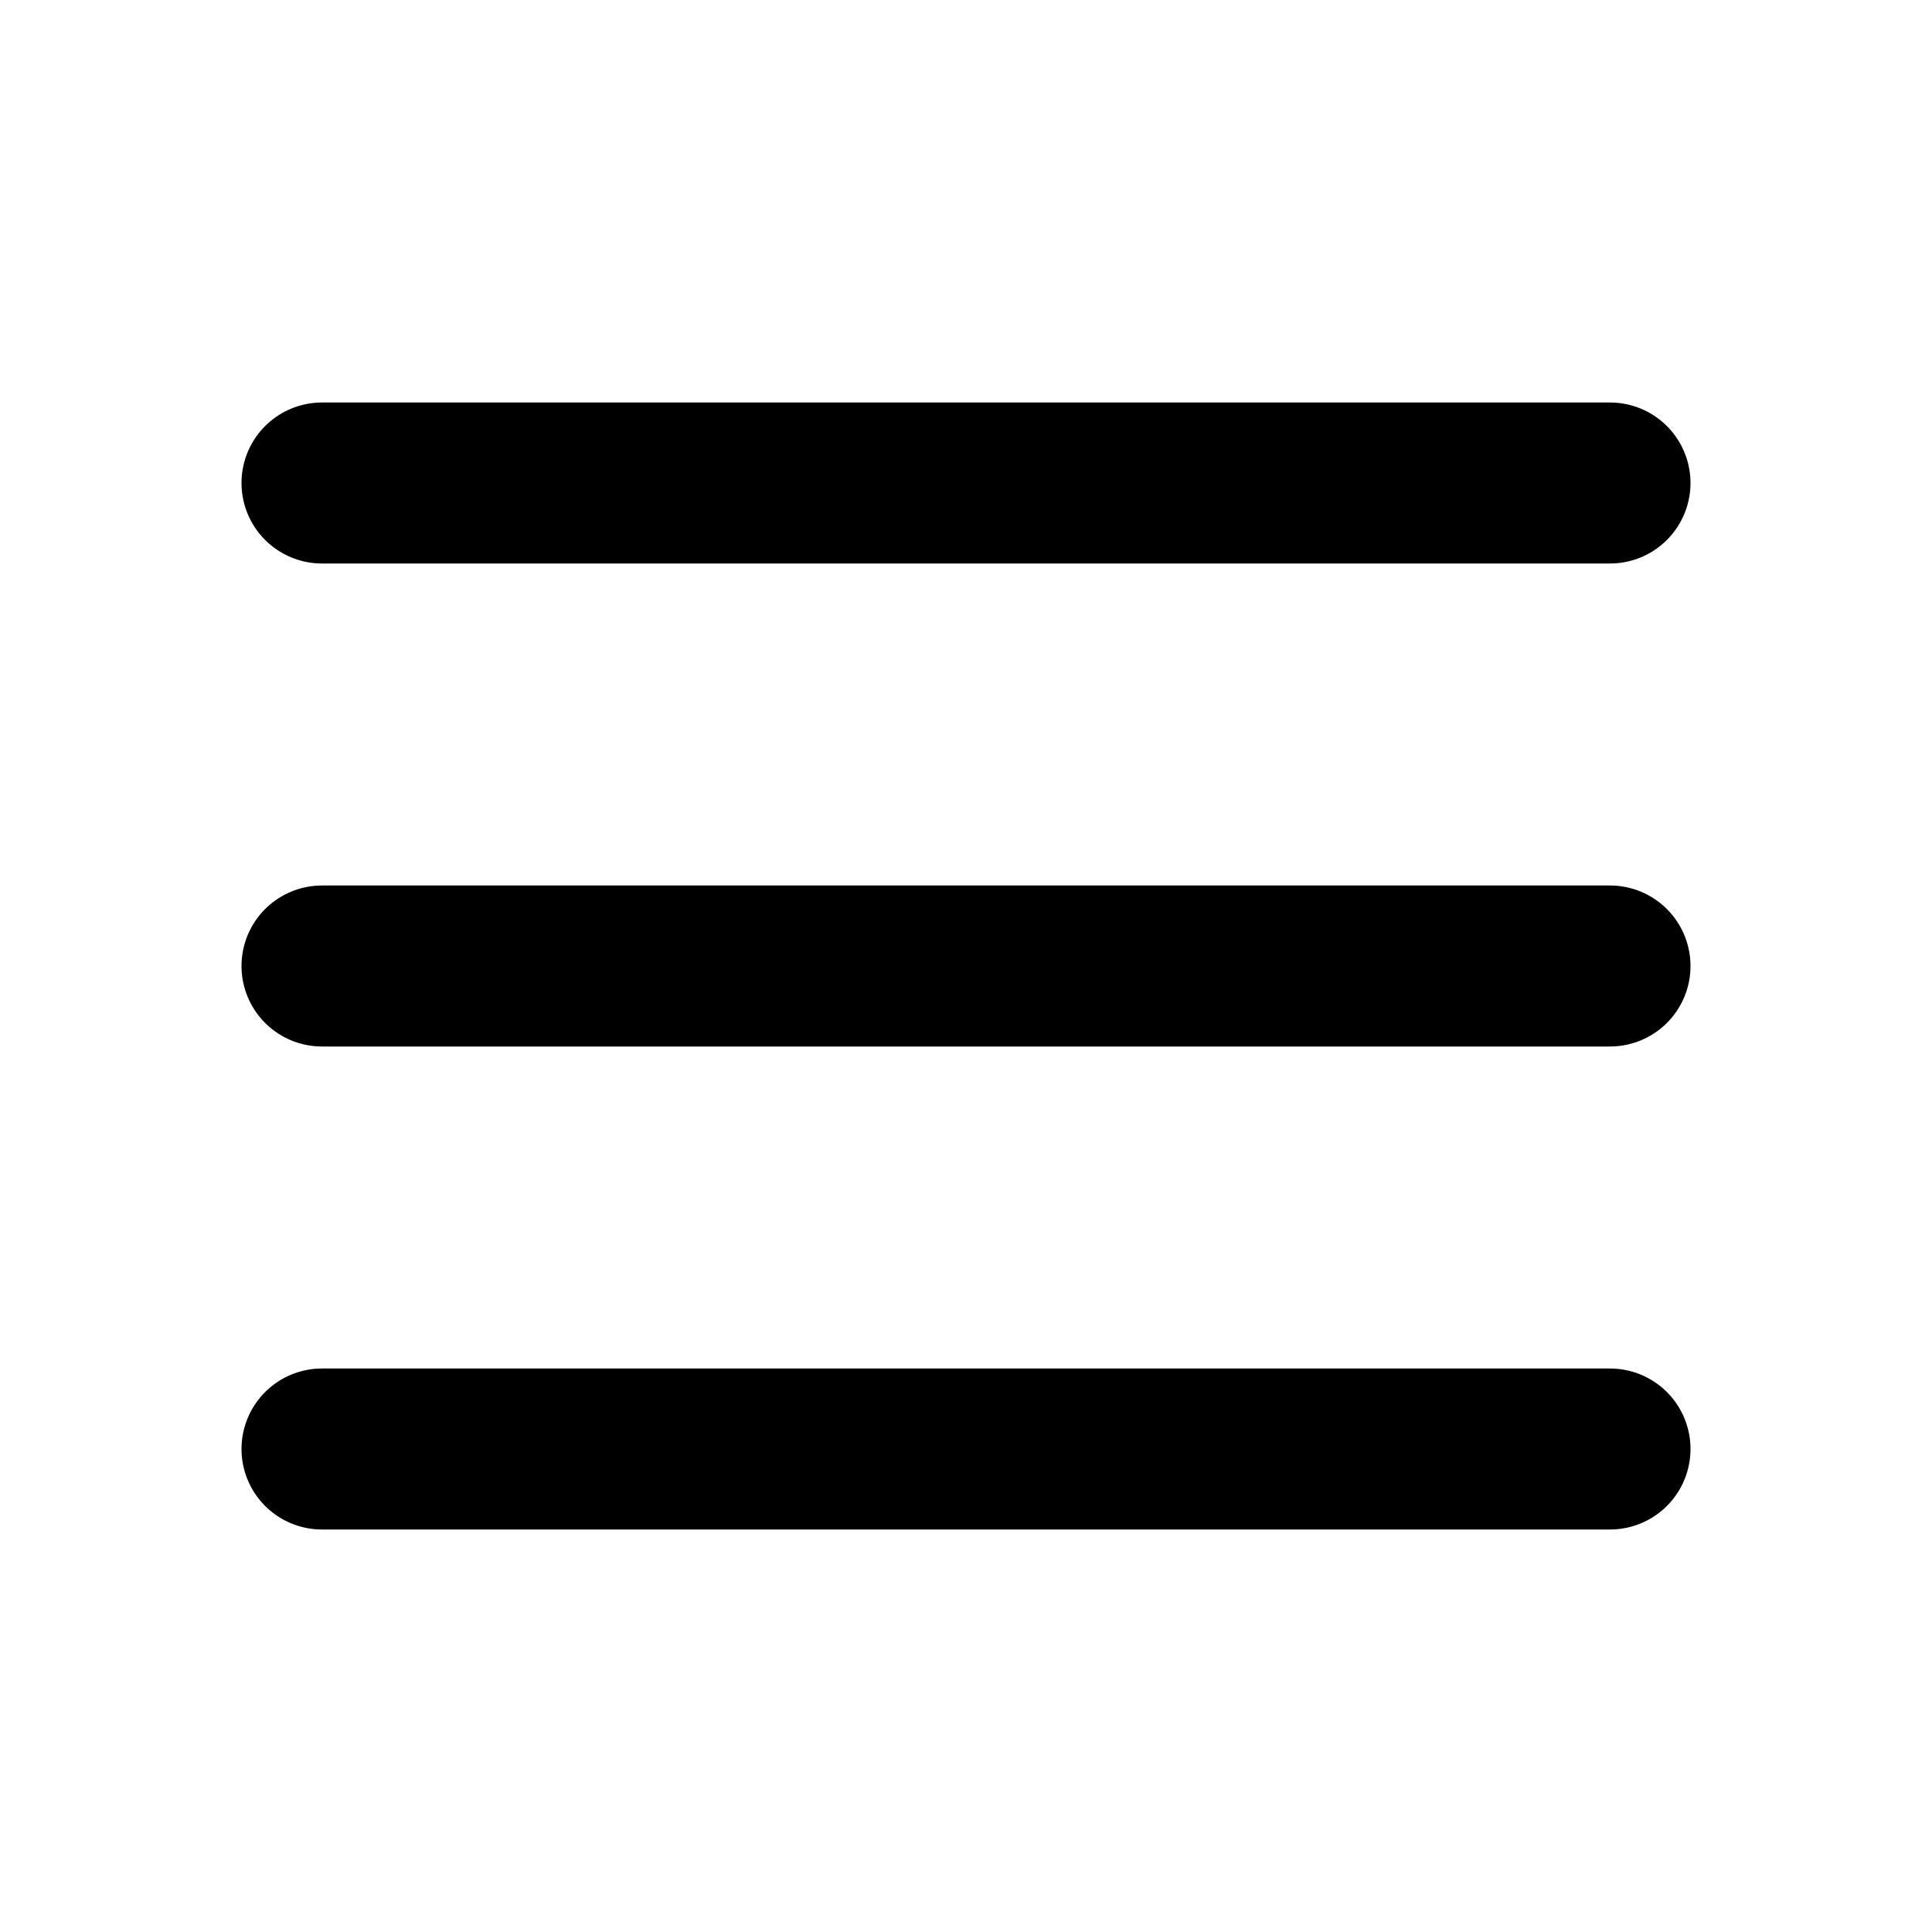
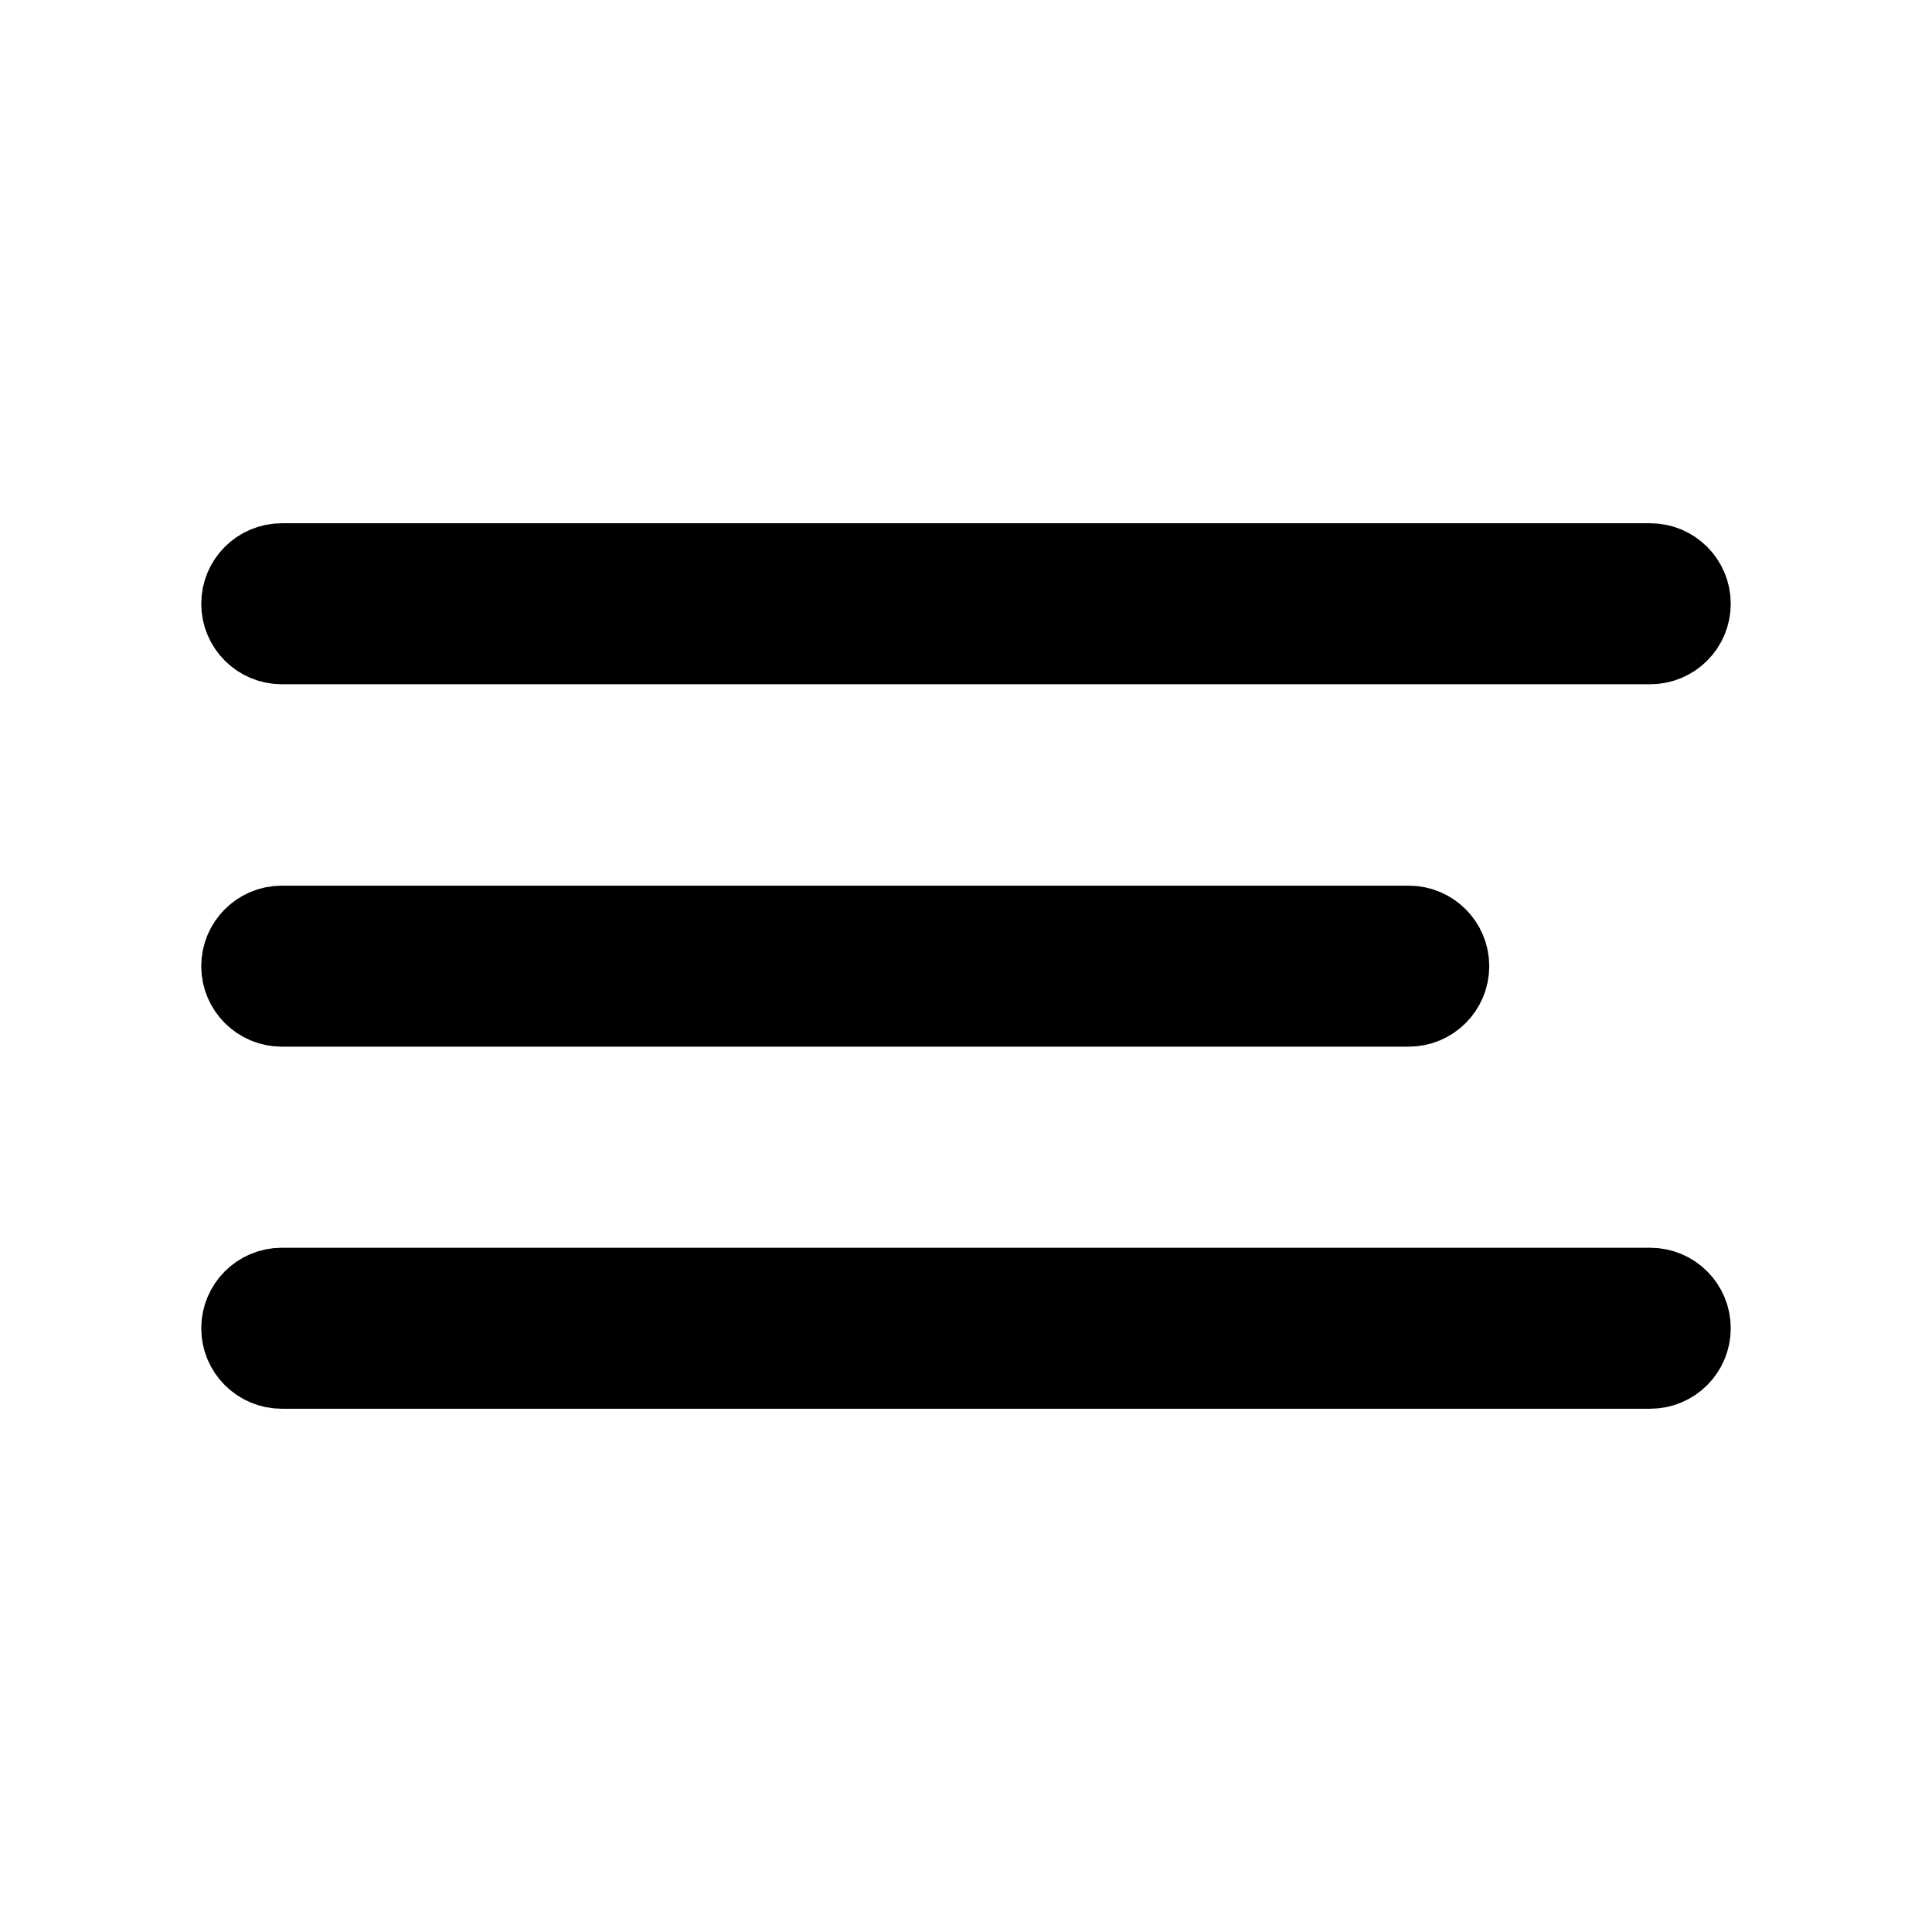
<svg xmlns="http://www.w3.org/2000/svg" fill="none" viewBox="0 0 24 24" stroke="currentColor">
-   <path stroke-linecap="round" stroke-linejoin="round" stroke-width="2" d="M4 6h16M4 12h16M4 18h16" />
+   <rect width="18" height="1" x="3" y="7" fill="#000" rx=".5" />
+   <rect width="15" height="1" x="3" y="11.502" fill="#000" rx=".5" />
+   <path fill="#000" d="M3 16.5a.5.5 0 01.5-.5h17a.5.5 0 010 1h-17a.5.5 0 01-.5-.5z" />
</svg>
